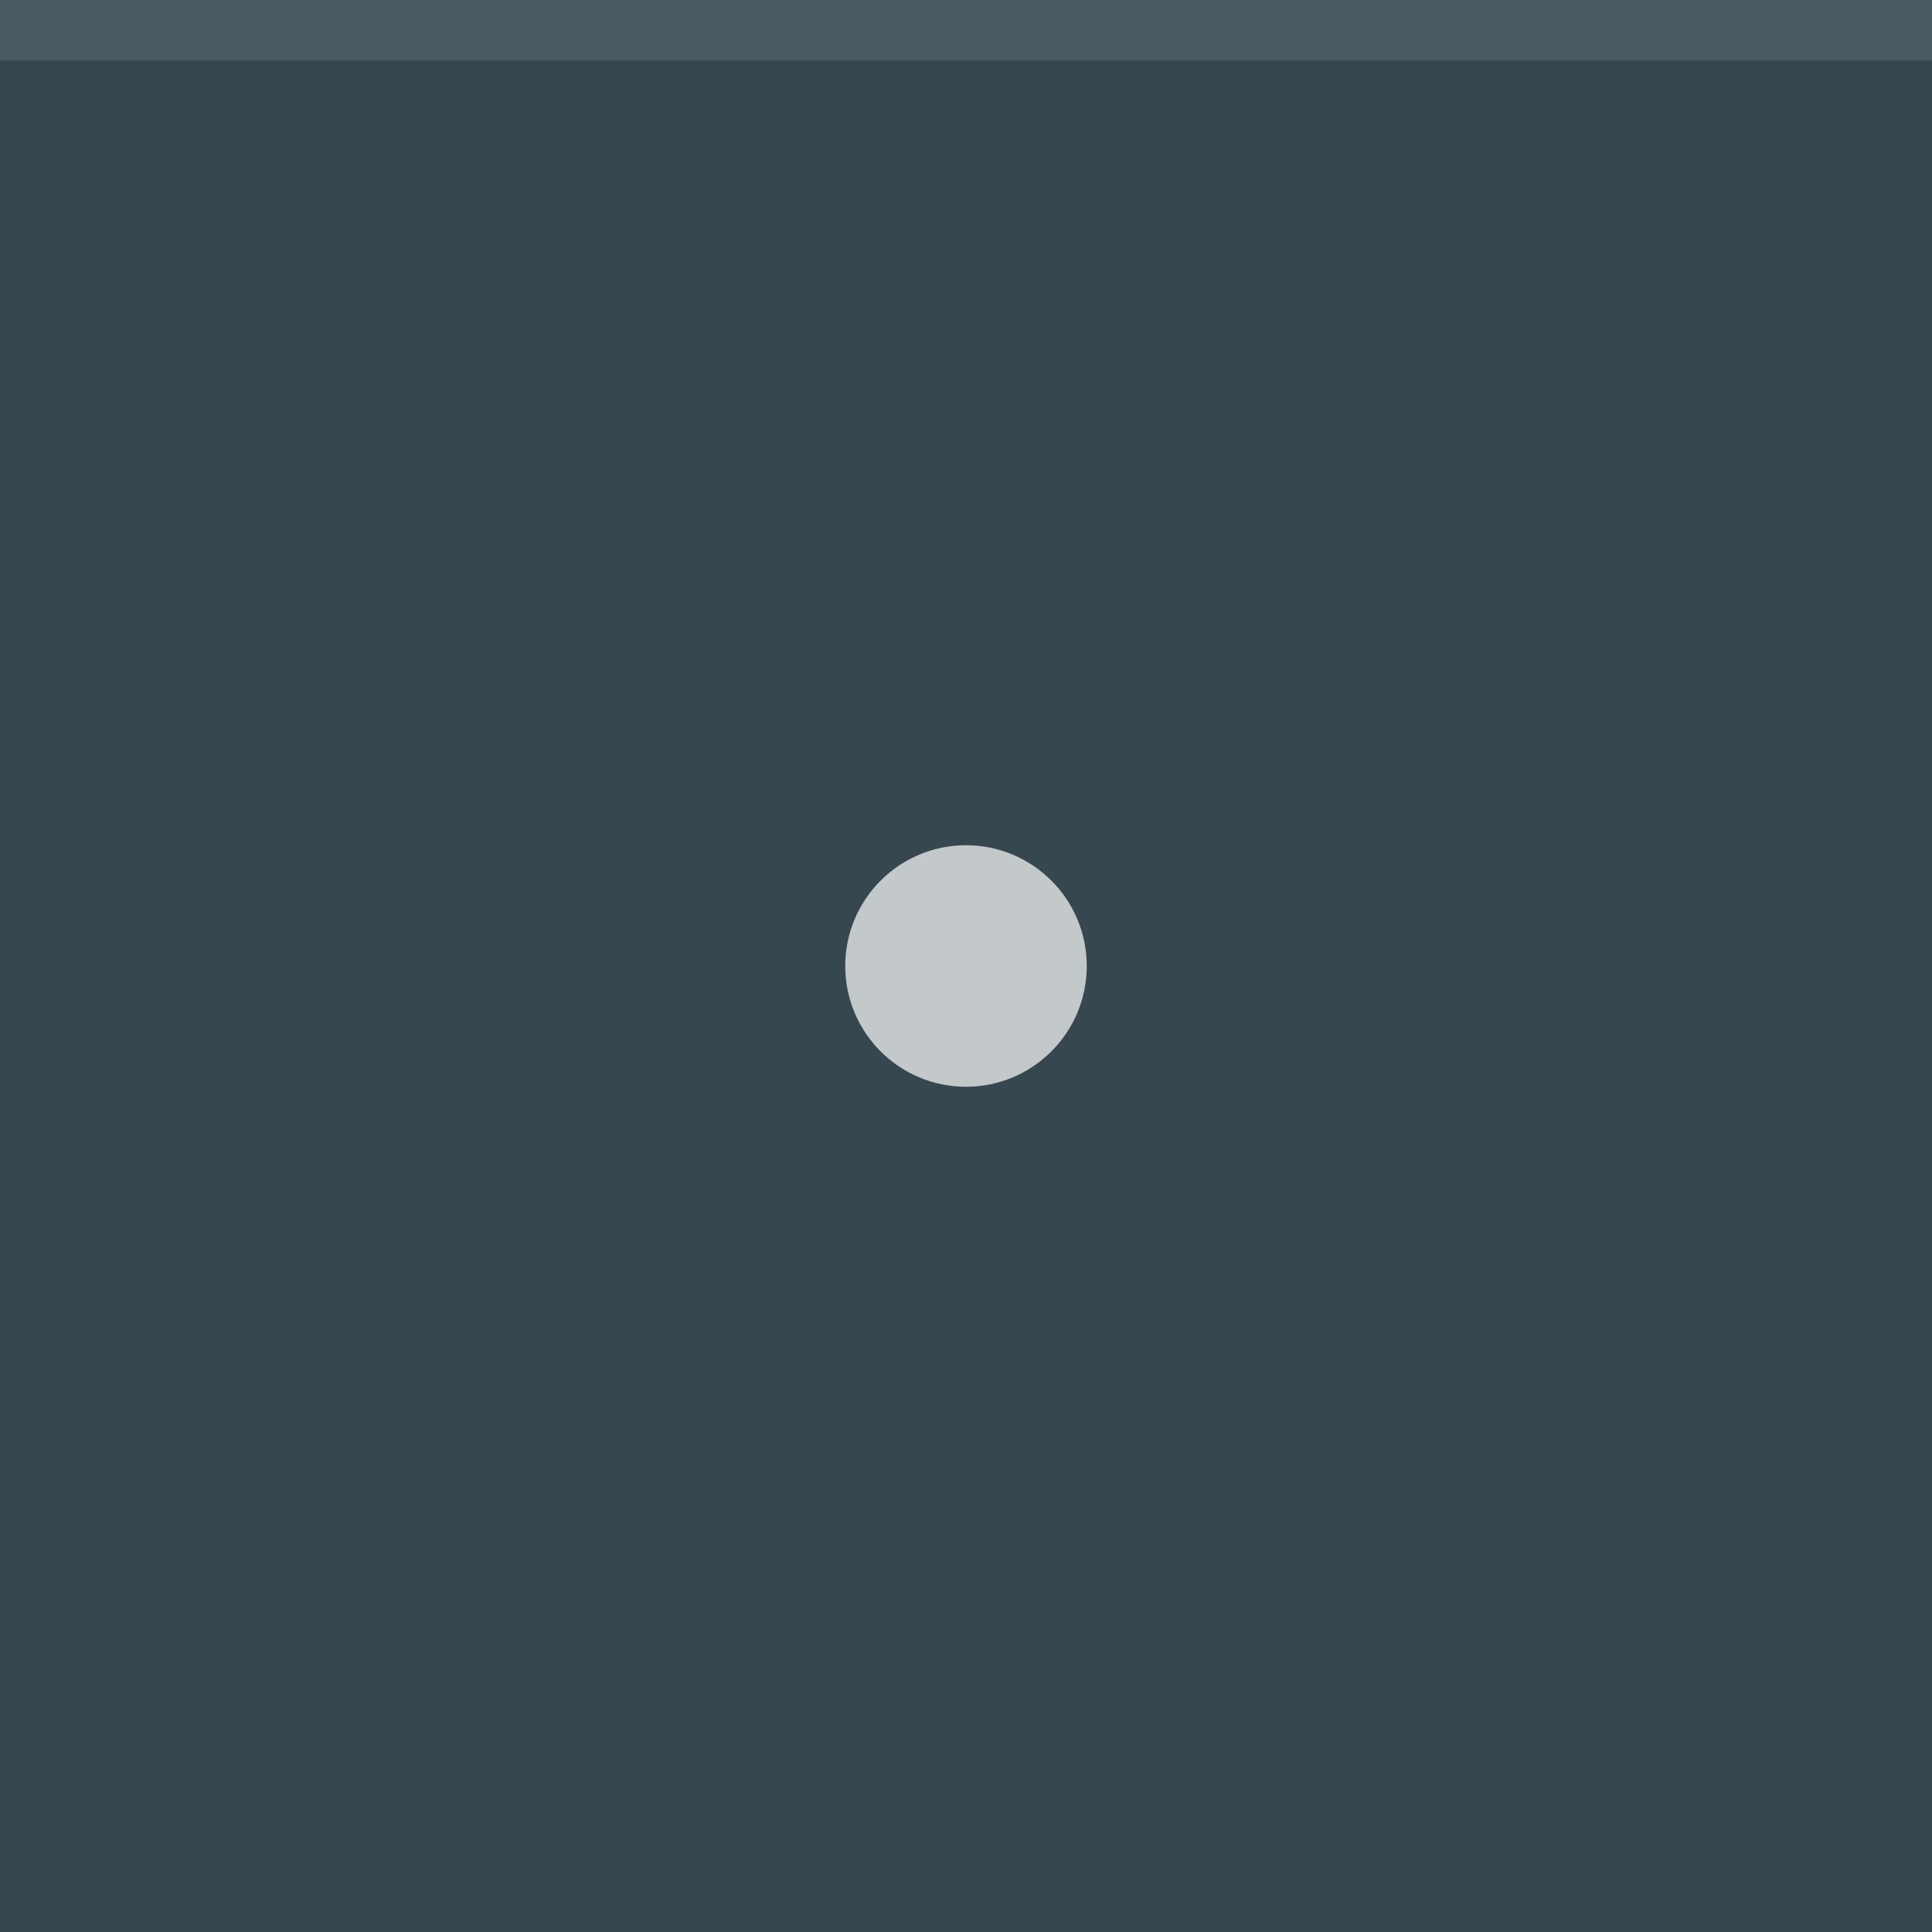
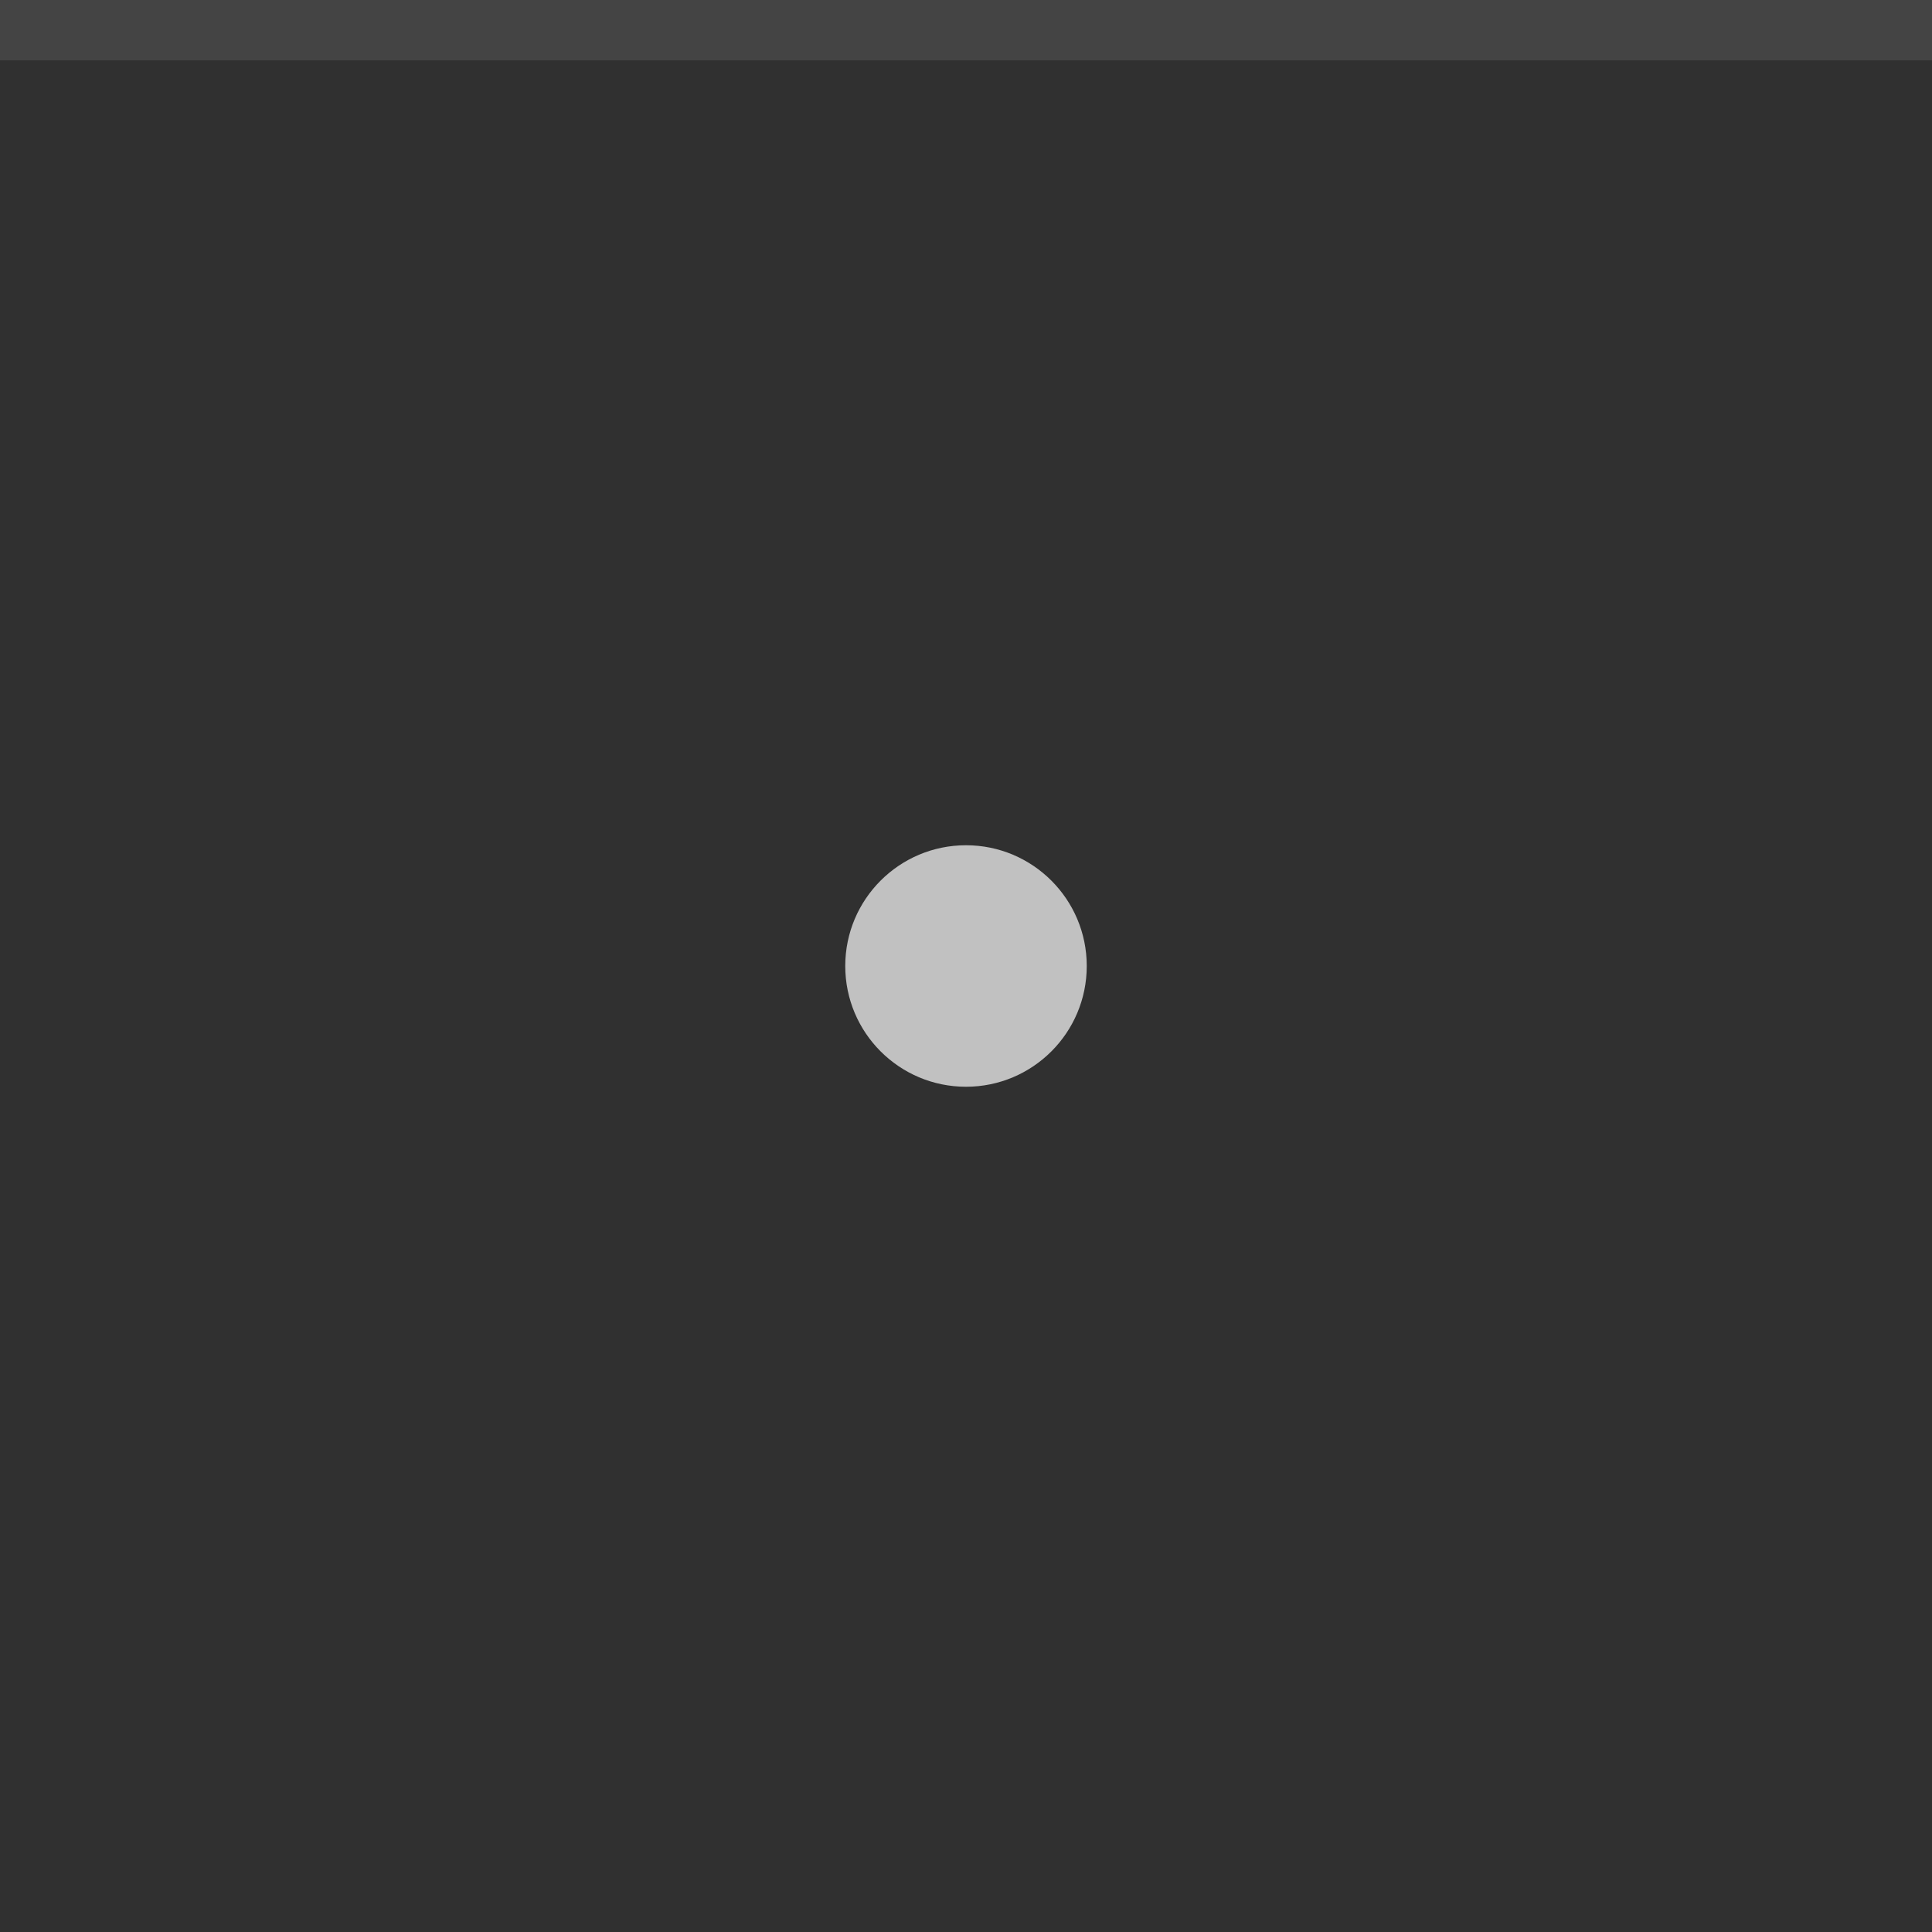
<svg xmlns="http://www.w3.org/2000/svg" width="32" height="32" viewBox="0 0 32 32">
-   <rect width="32" height="32" fill="#37474F" />
+   <rect width="32" height="32" fill="#303030" />
  <rect width="32" height="1" fill="#FFFFFF" fill-opacity="0.1" />
  <g fill="#FFFFFF" opacity="0.7">
    <circle cx="16" cy="16" r="12" opacity="0" />
    <circle cx="16" cy="16" r="2" />
  </g>
</svg>
